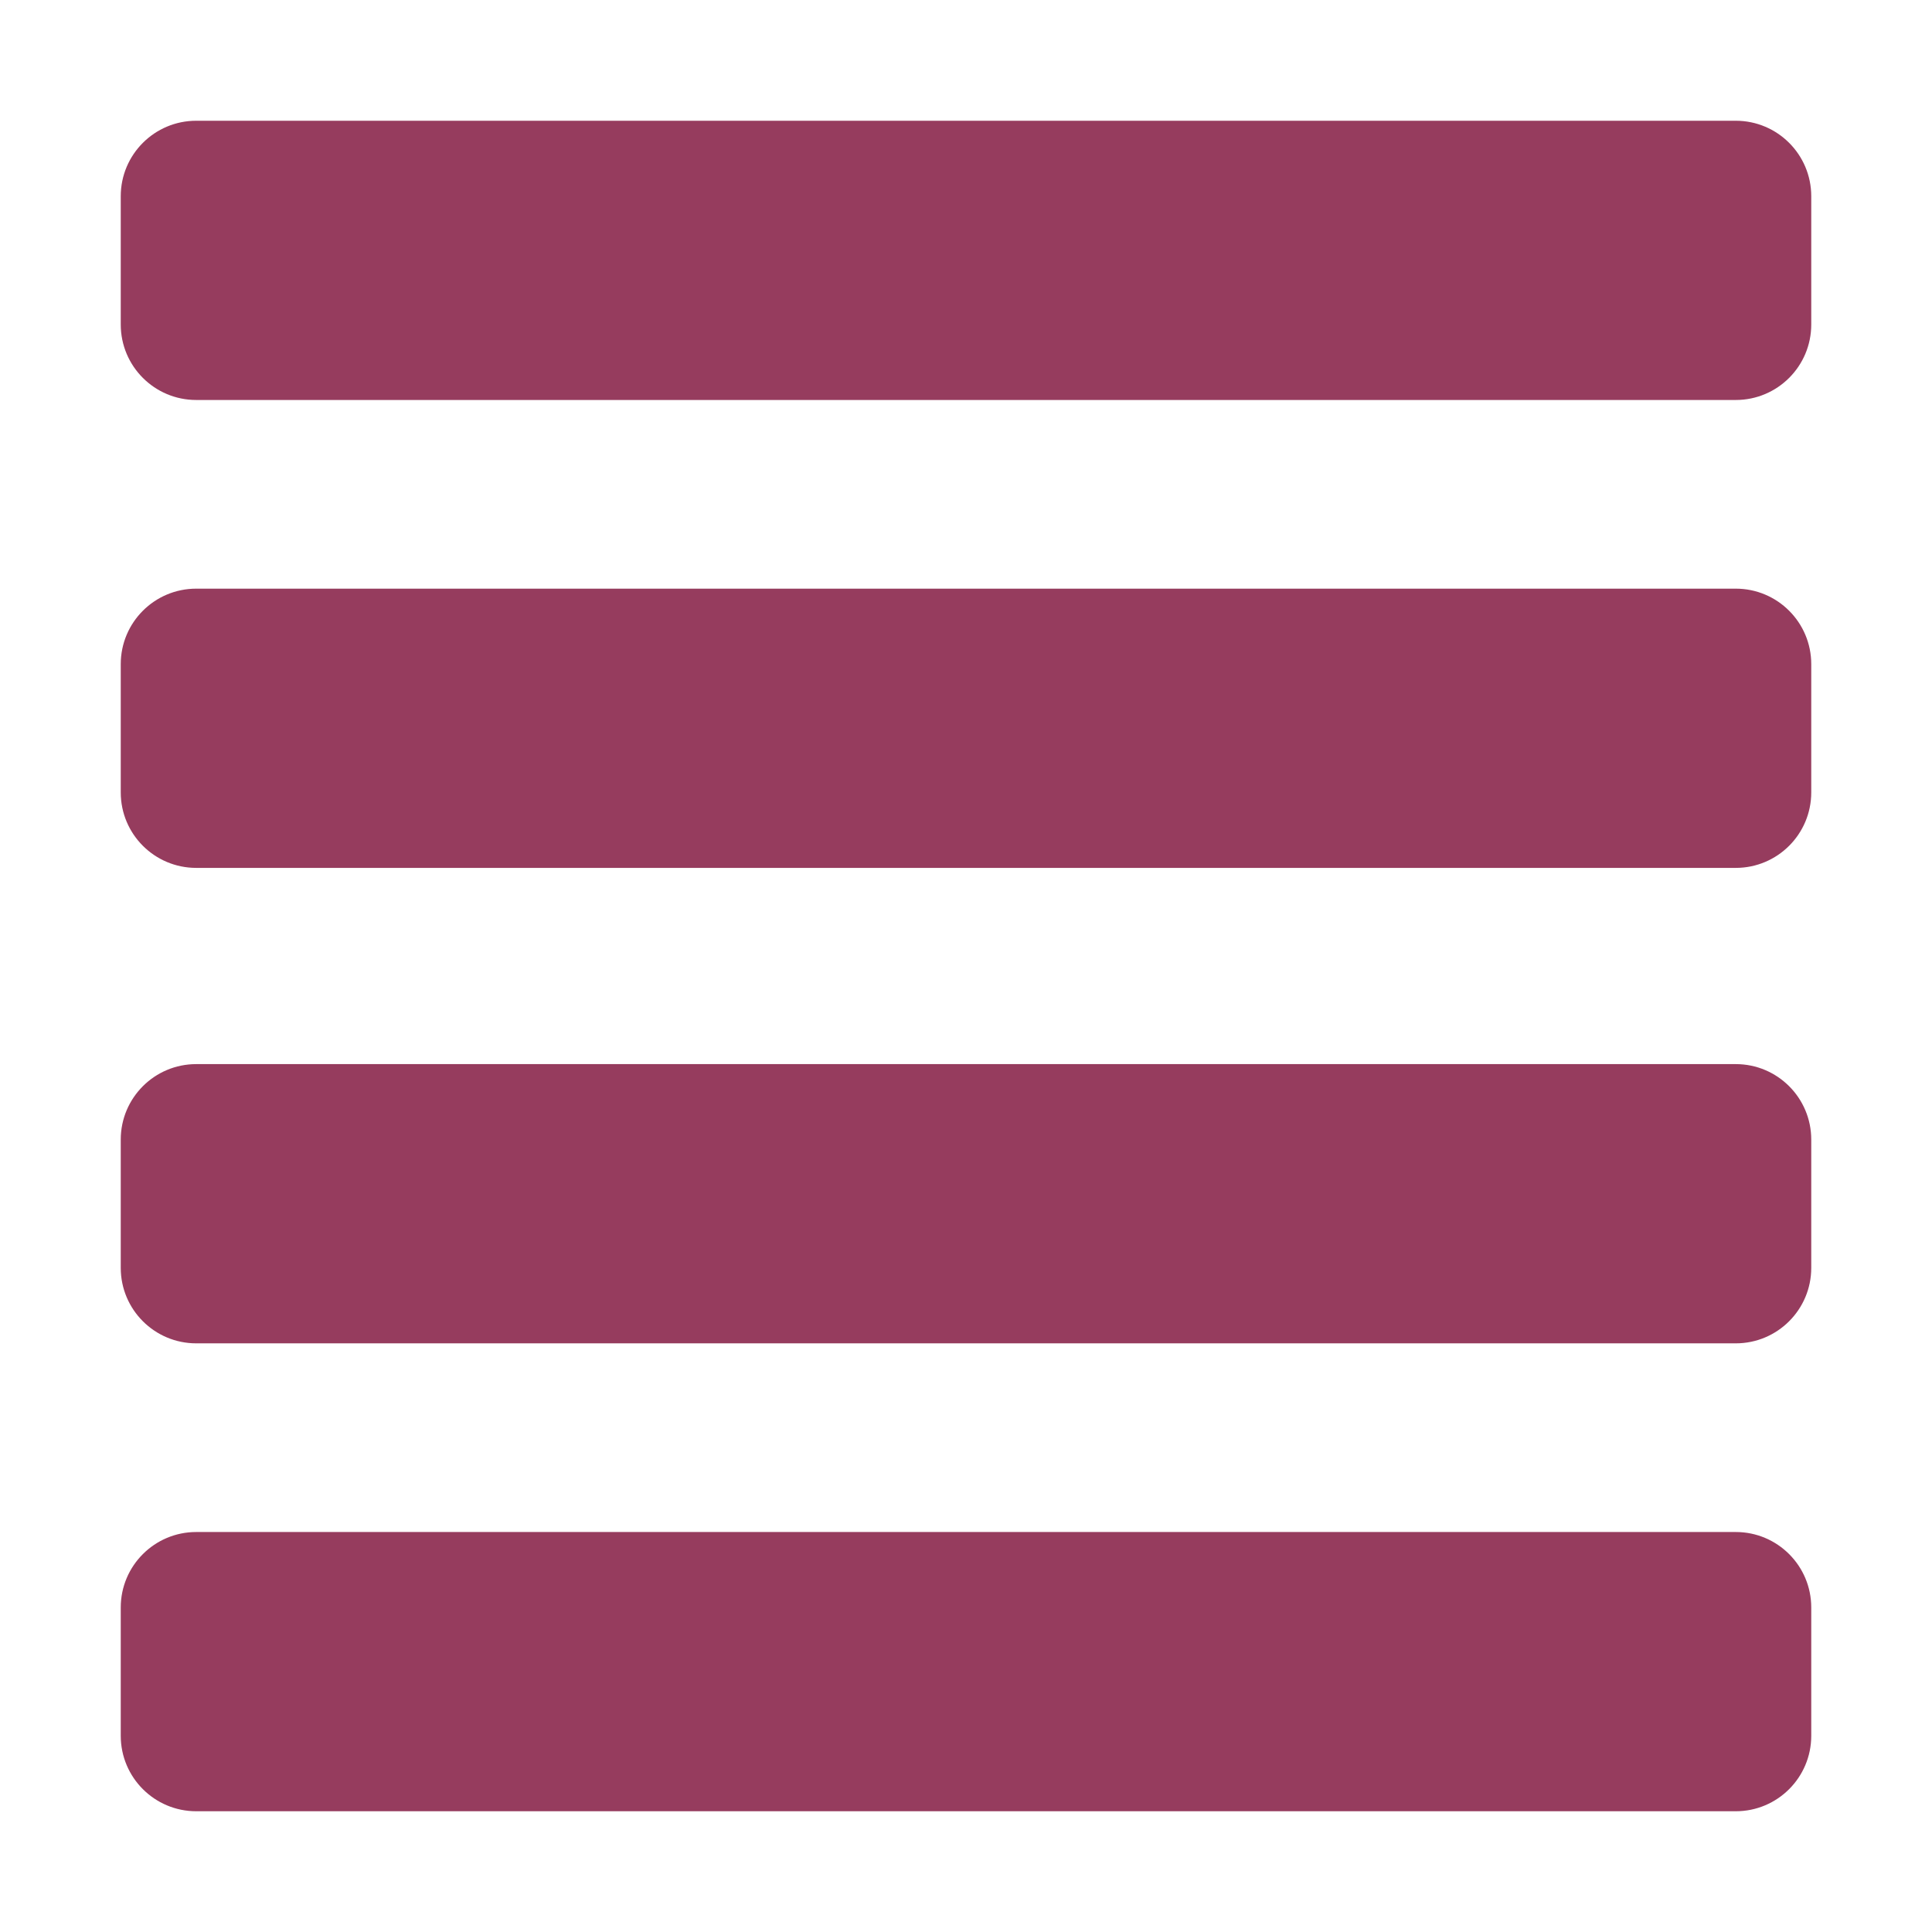
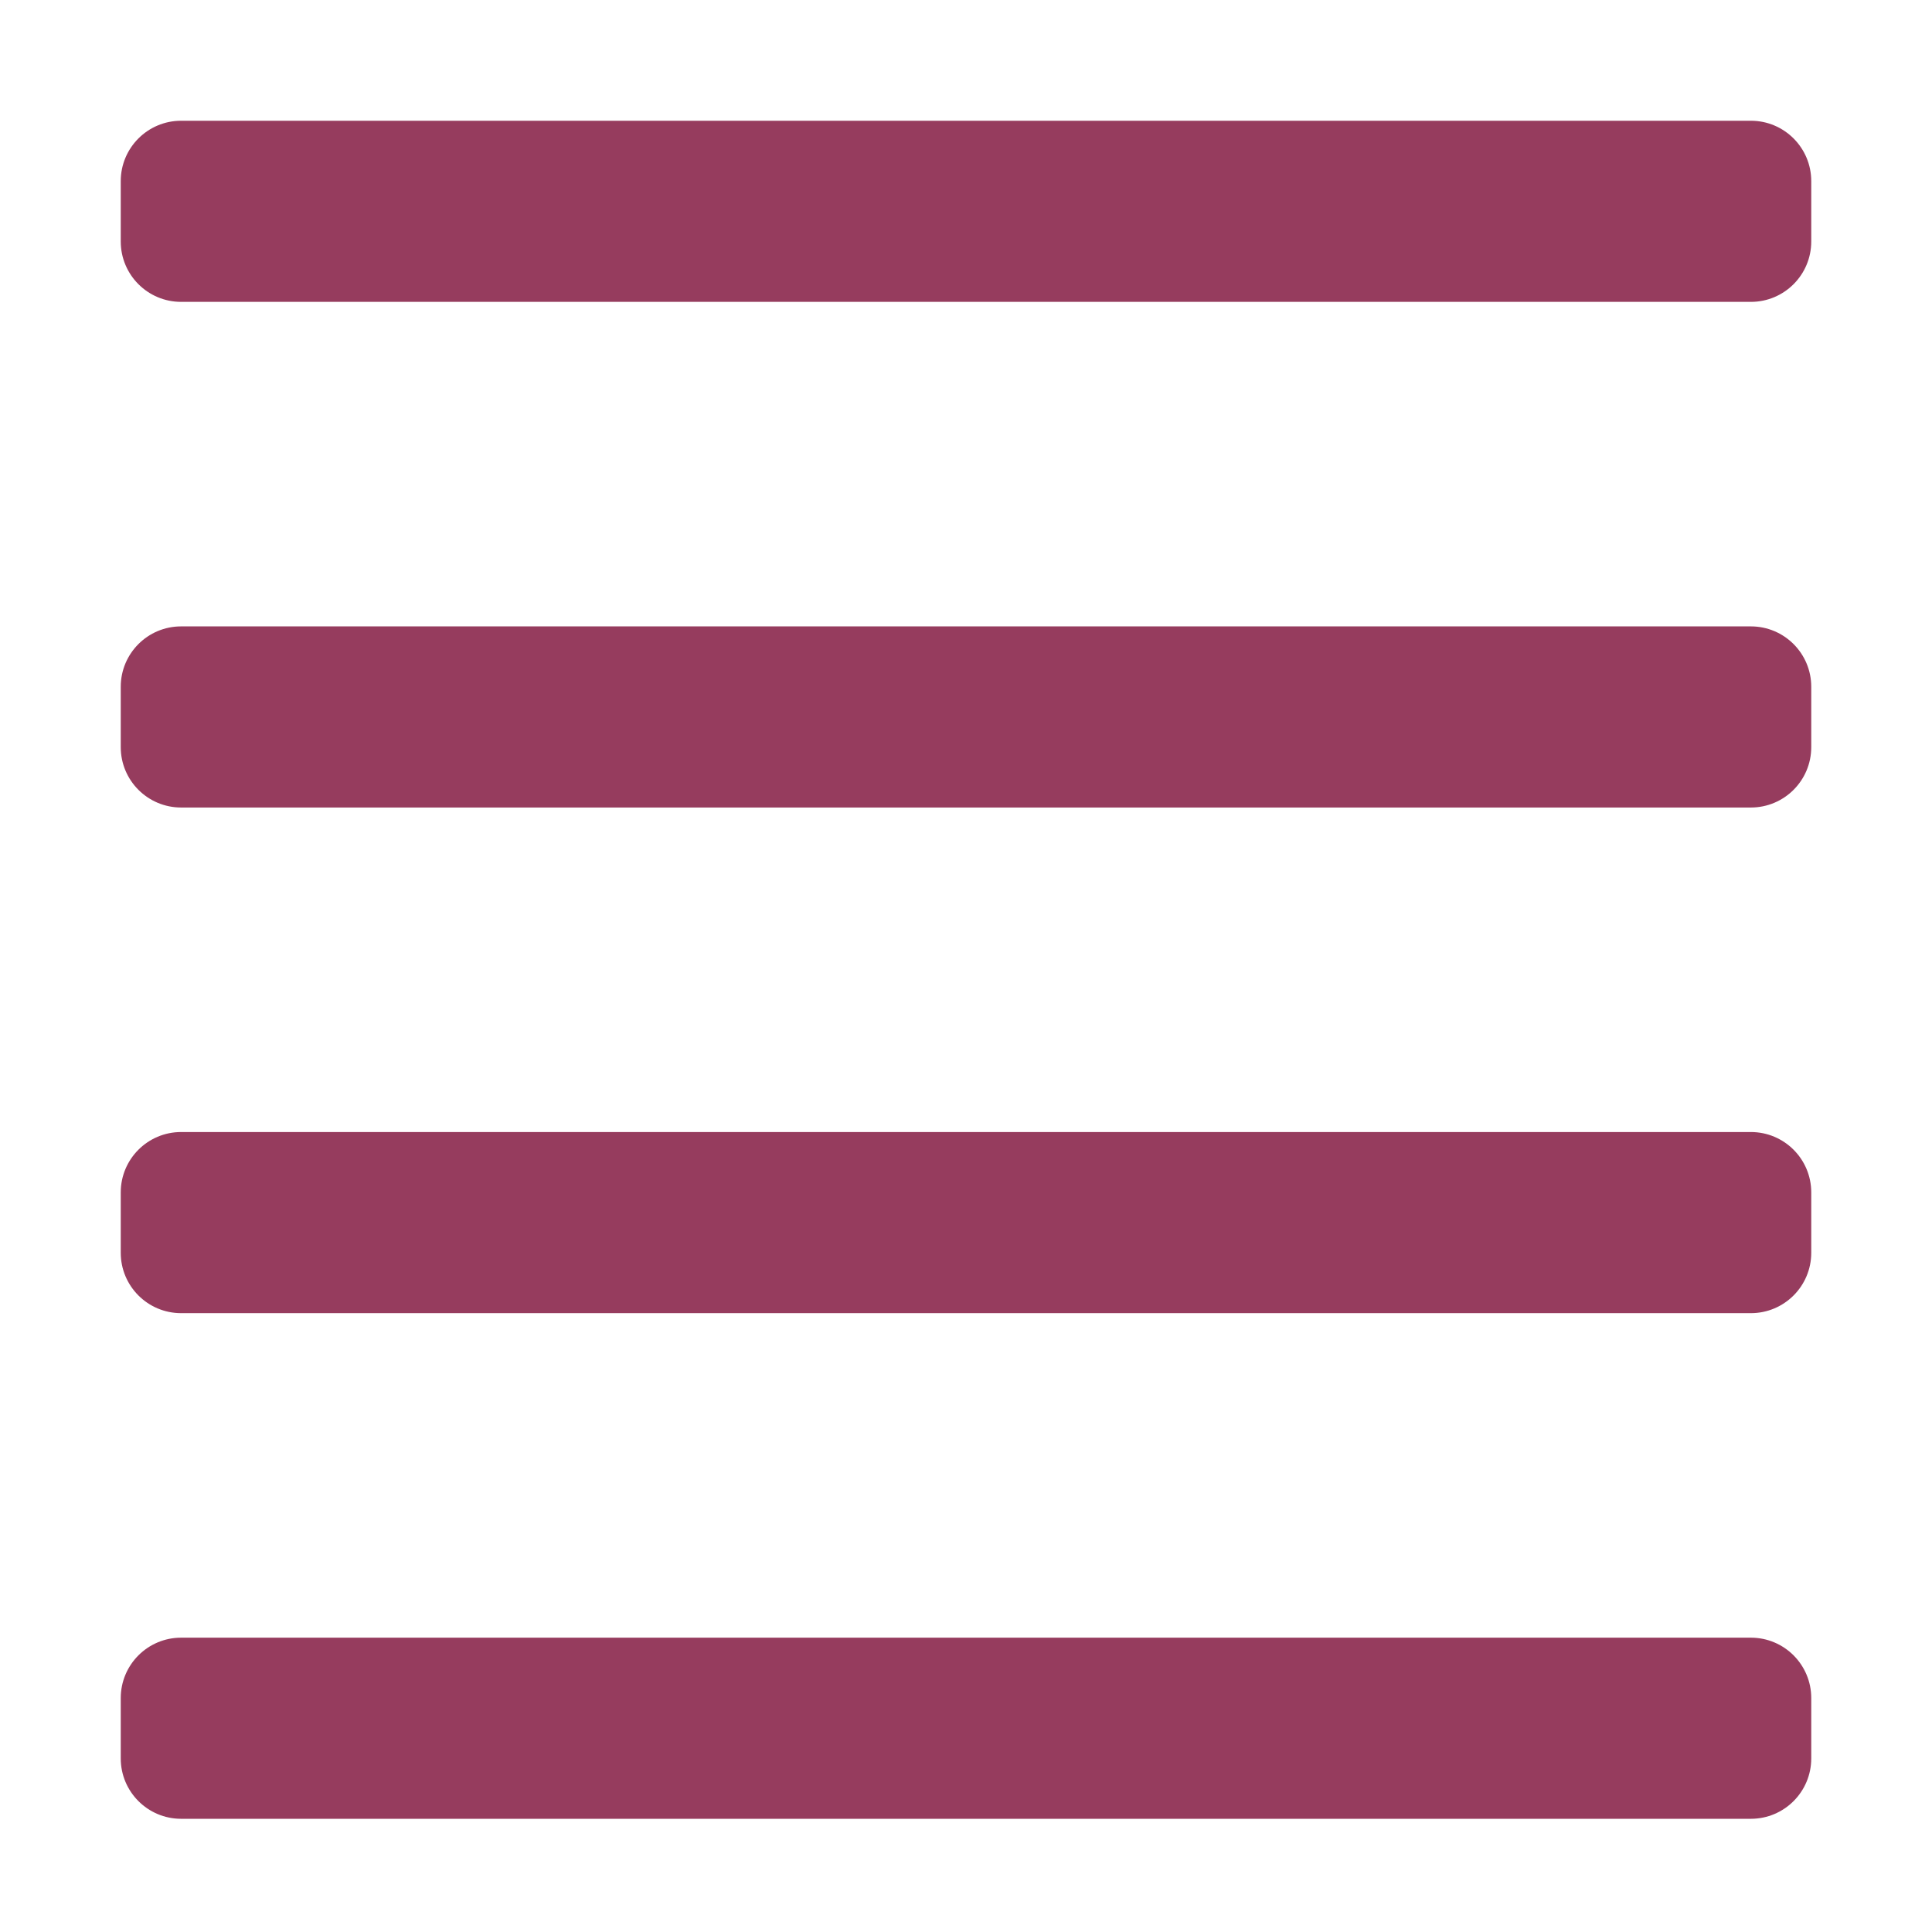
<svg xmlns="http://www.w3.org/2000/svg" width="256" height="256" viewBox="0 0 256 256" fill="none">
-   <rect x="16" y="16" width="224" height="37" rx="10" fill="#963C5E" />
-   <rect x="16" y="78" width="224" height="37" rx="10" fill="#963C5E" />
-   <rect x="16" y="141" width="224" height="37" rx="10" fill="#963C5E" />
-   <rect x="16" y="203" width="224" height="37" rx="10" fill="#963C5E" />
+   <rect x="16" y="16" width="224" height="24" rx="8" fill="#963C5E" />
+   <rect x="16" y="83" width="224" height="24" rx="8" fill="#963C5E" />
+   <rect x="16" y="150" width="224" height="24" rx="8" fill="#963C5E" />
+   <rect x="16" y="217" width="224" height="24" rx="8" fill="#963C5E" />
</svg>
